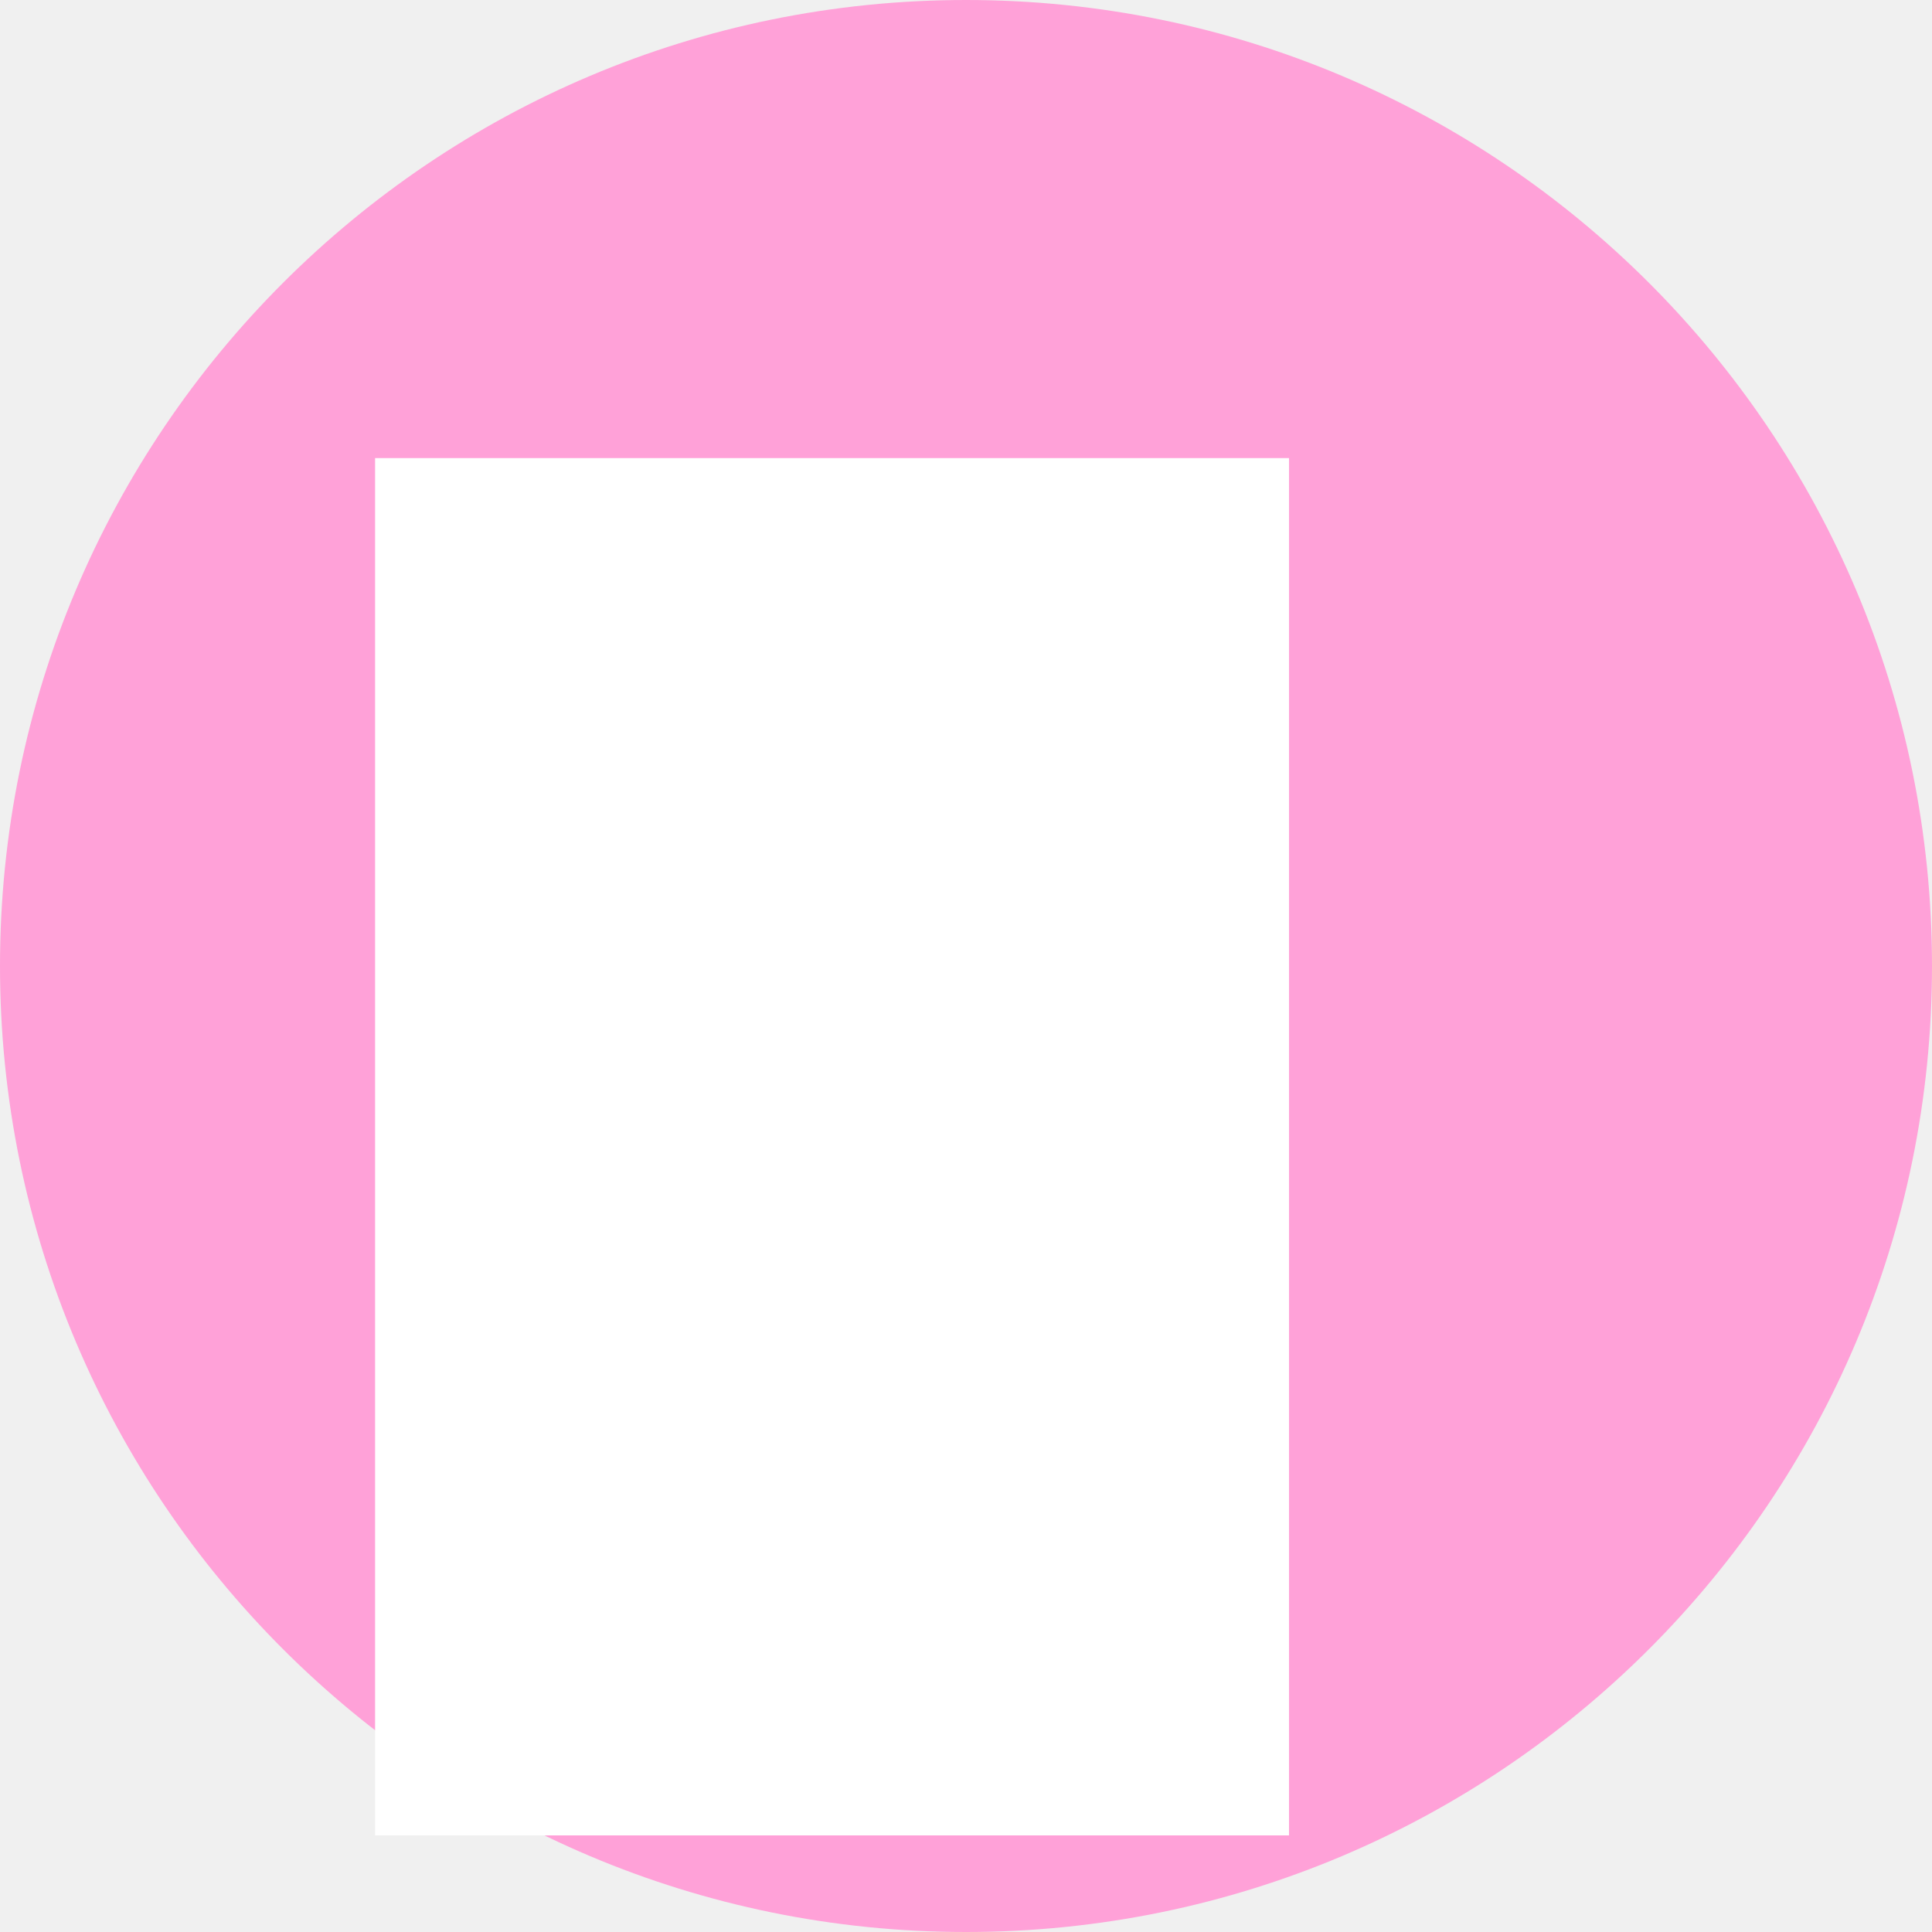
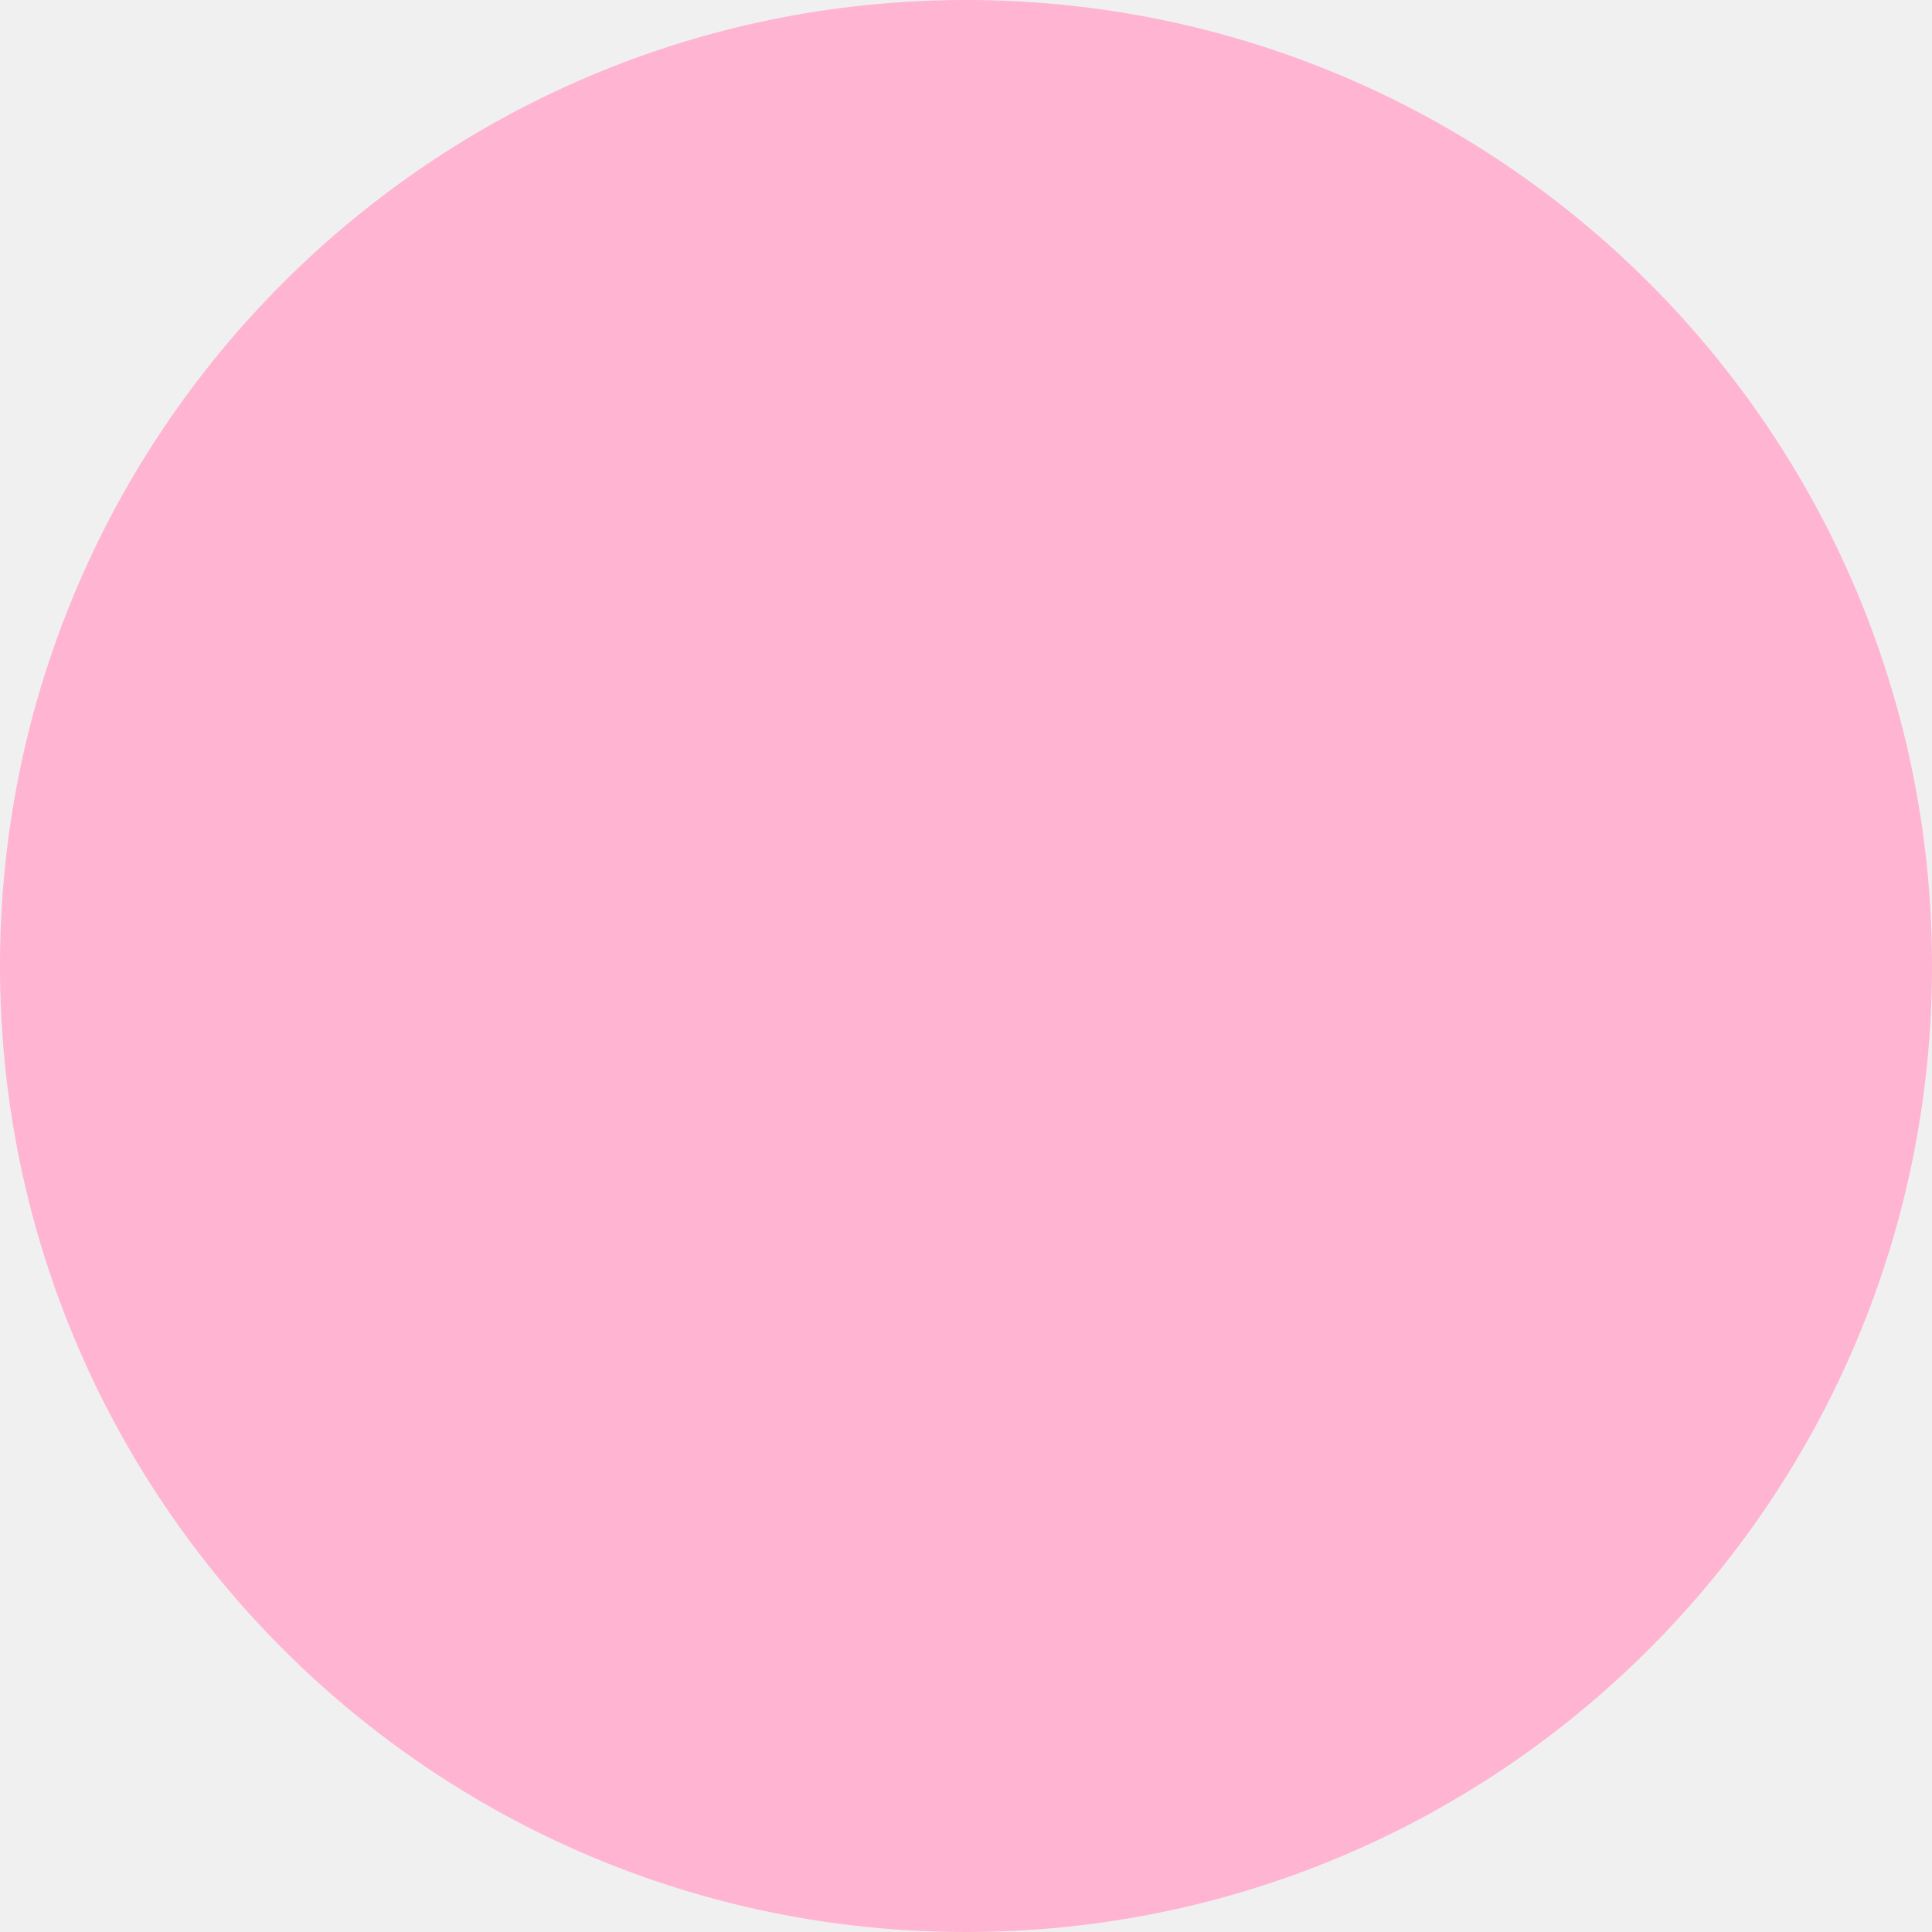
<svg xmlns="http://www.w3.org/2000/svg" width="40" height="40" viewBox="0 0 40 40" version="1.1" id="svg1">
  <defs id="defs1" />
  <g id="layer1">
-     <circle style="fill:#ffa1d8;fill-opacity:1" id="path1" cx="20" cy="20" r="20" />
-     <text xml:space="preserve" style="font-size:24px;font-family:'LXGW WenKai GB';-inkscape-font-specification:'LXGW WenKai GB';text-align:start;writing-mode:lr-tb;direction:ltr;text-anchor:start;fill:#ffffff;fill-opacity:1" x="8" y="32" id="text1">
-       <tspan id="tspan1" x="8" y="32" style="font-style:normal;font-variant:normal;font-weight:normal;font-stretch:normal;font-size:24px;font-family:'Material Icons';-inkscape-font-specification:'Material Icons';fill:#ffffff;fill-opacity:1">█</tspan>
-     </text>
+     <circle style="fill:#ffb4d2;fill-opacity:1" id="path1" cx="20" cy="20" r="20" />
  </g>
</svg>
